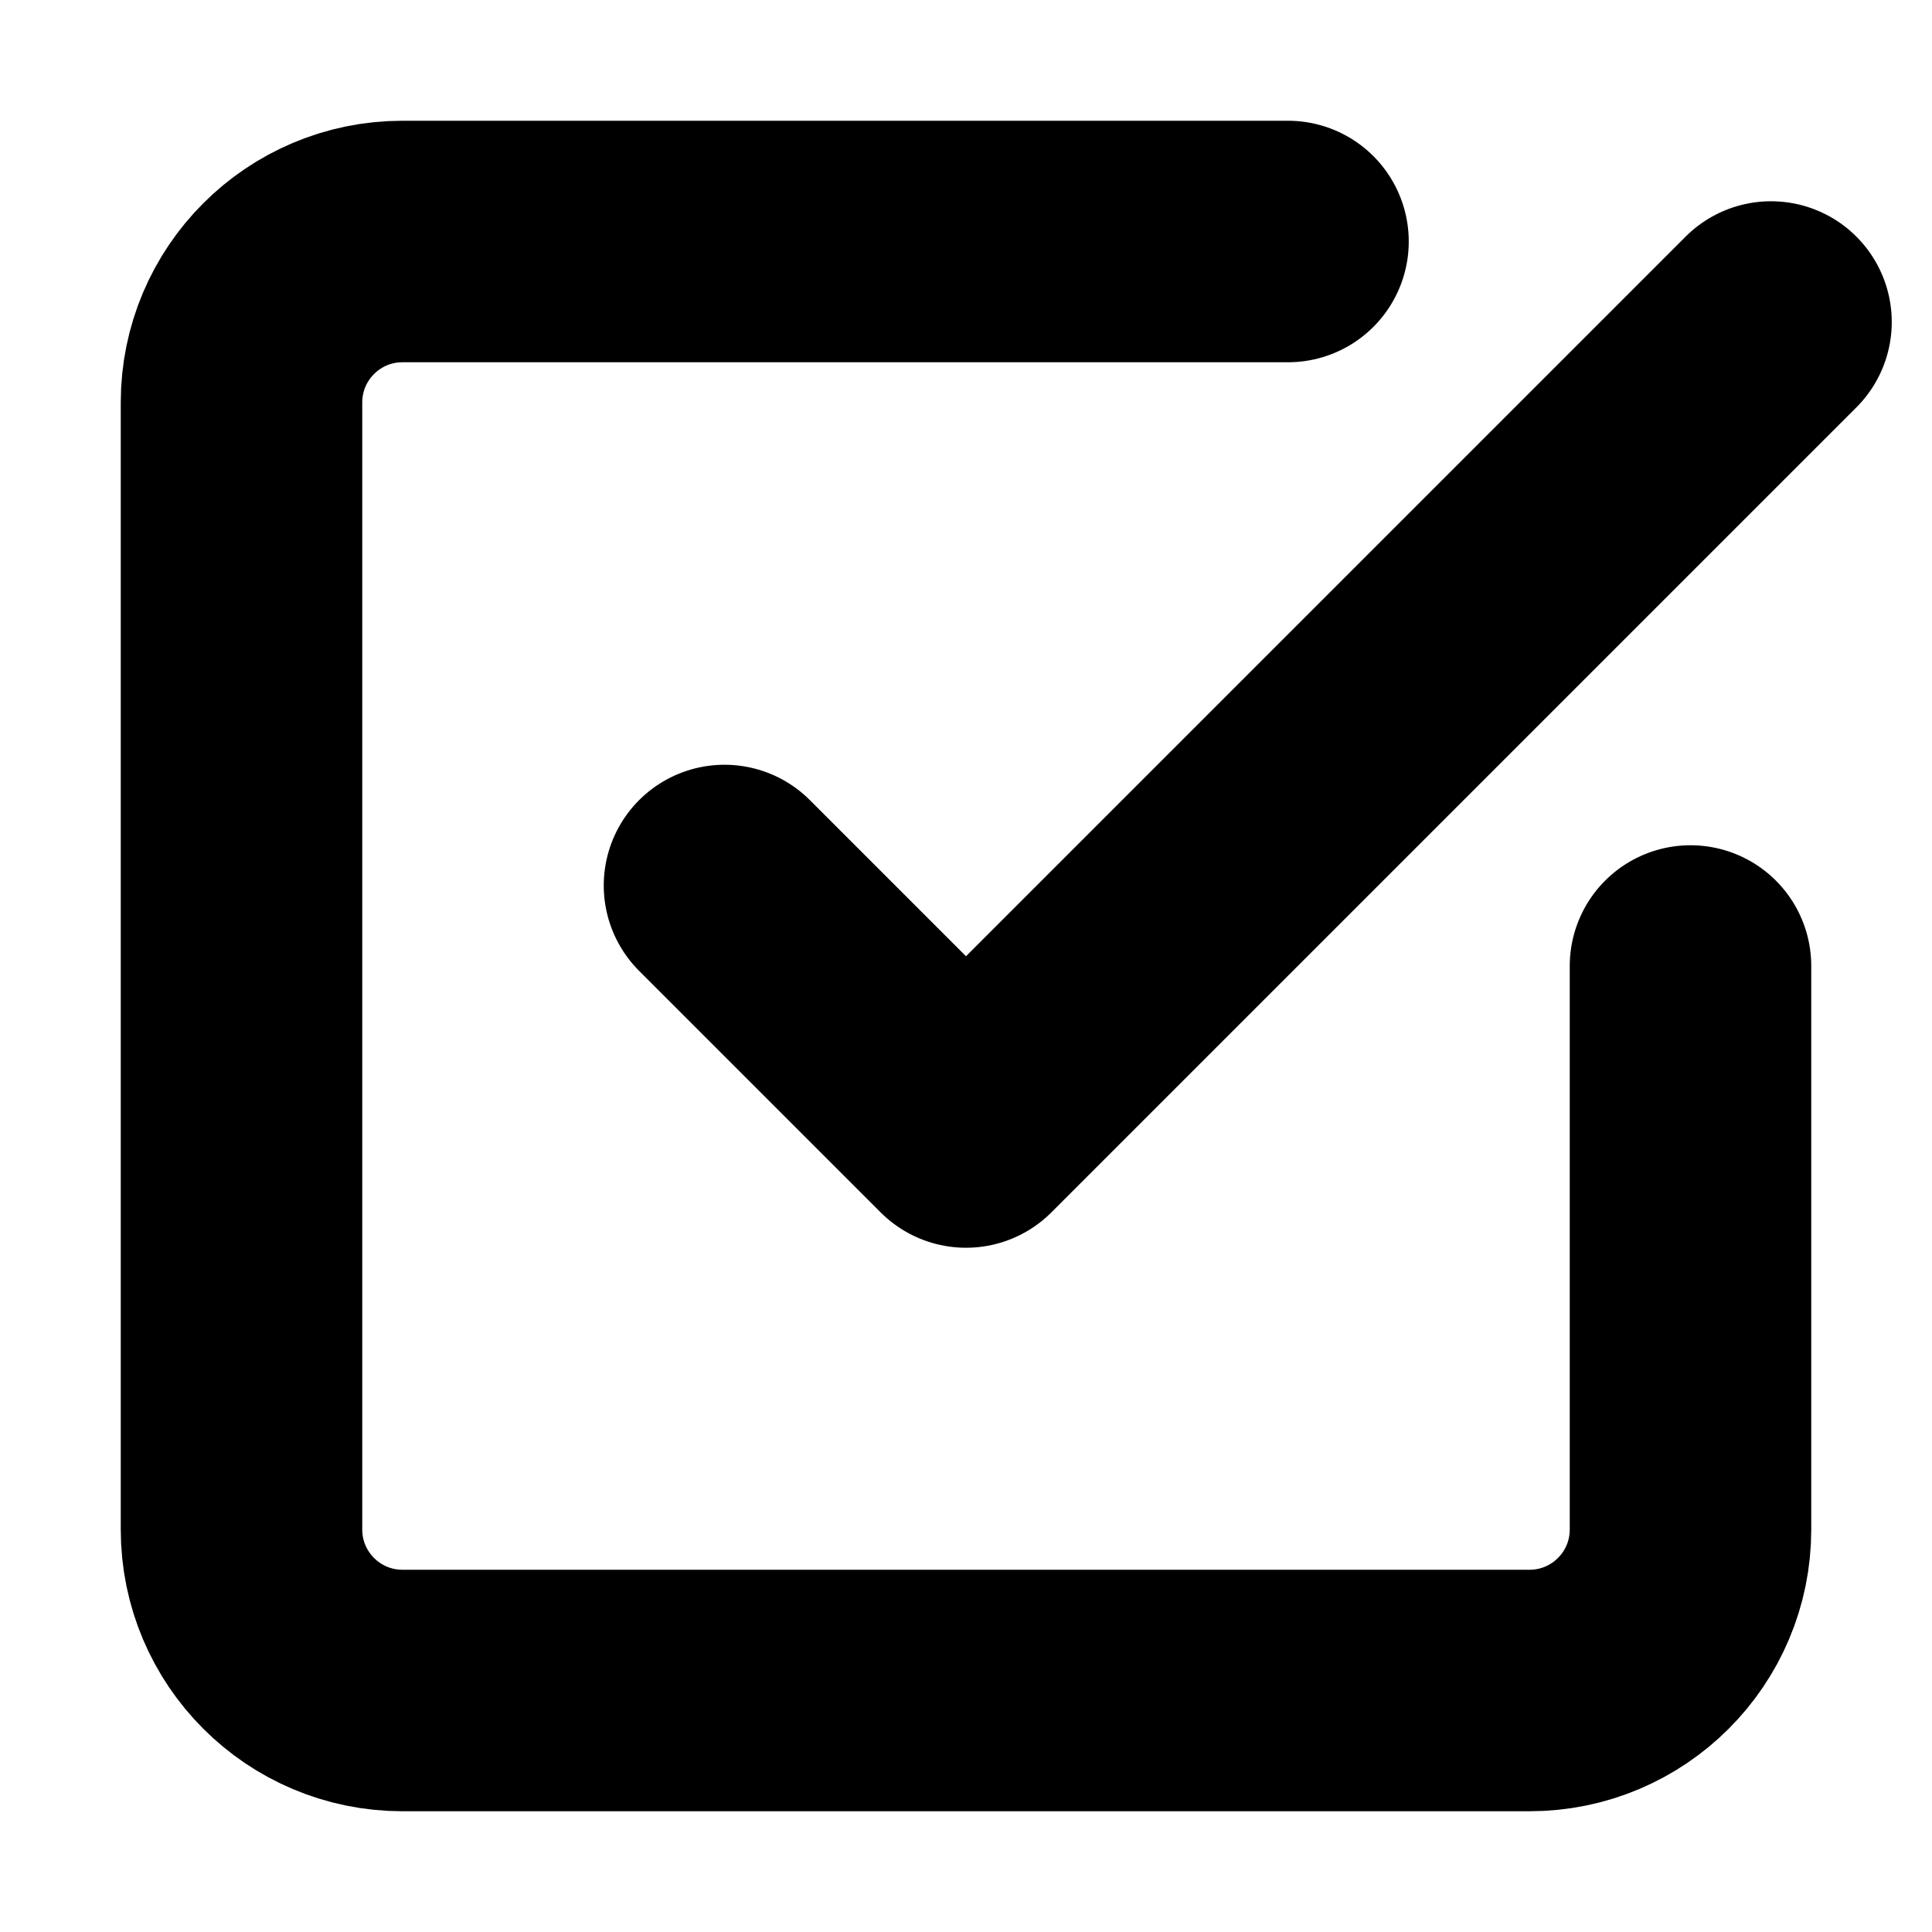
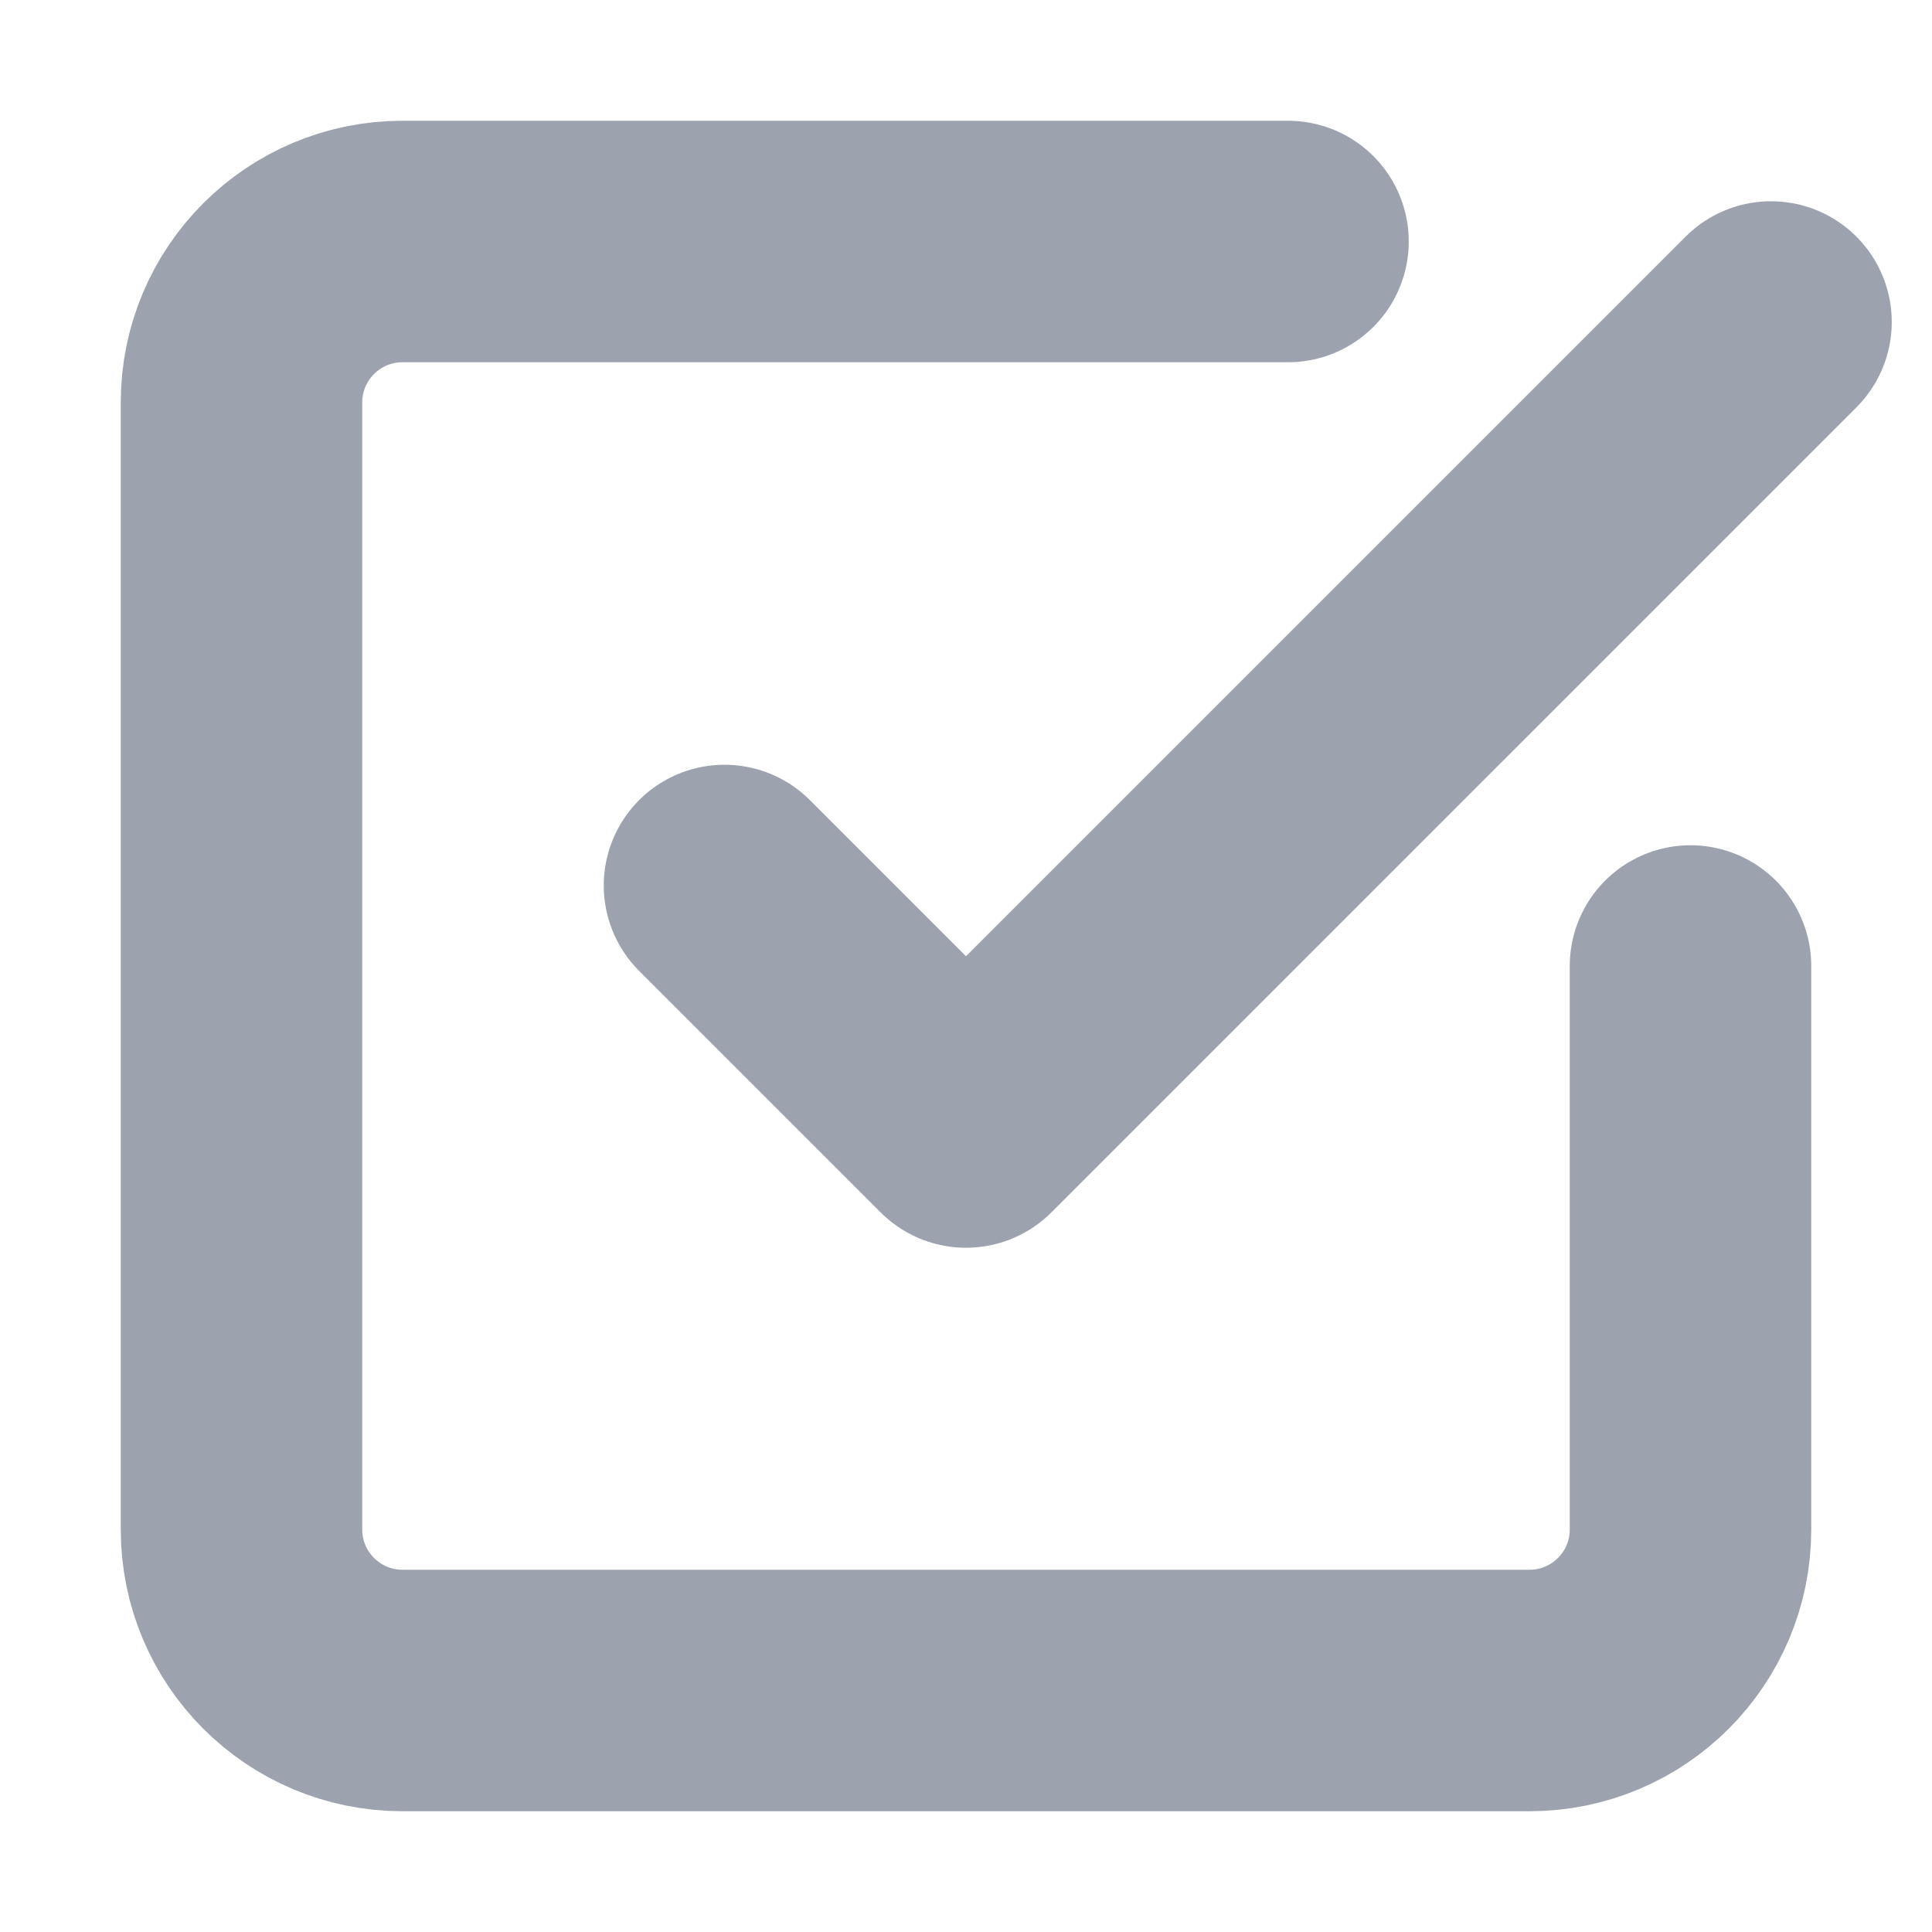
- <svg xmlns="http://www.w3.org/2000/svg" viewBox="0 0 24 24" fill="none" stroke="black" stroke-width="3" stroke-linecap="round" stroke-linejoin="round" class="feather feather-check-square" width="24" height="24">
+ <svg xmlns="http://www.w3.org/2000/svg" viewBox="0 0 24 24" fill="none" stroke="#9ca3af" stroke-width="3" stroke-linecap="round" stroke-linejoin="round" class="feather feather-check-square" width="24" height="24">
  <polyline points="9 11 12 14 22 4" />
  <path d="M21 12v7a2 2 0 0 1-2 2H5a2 2 0 0 1-2-2V5a2 2 0 0 1 2-2h11" />
</svg>
